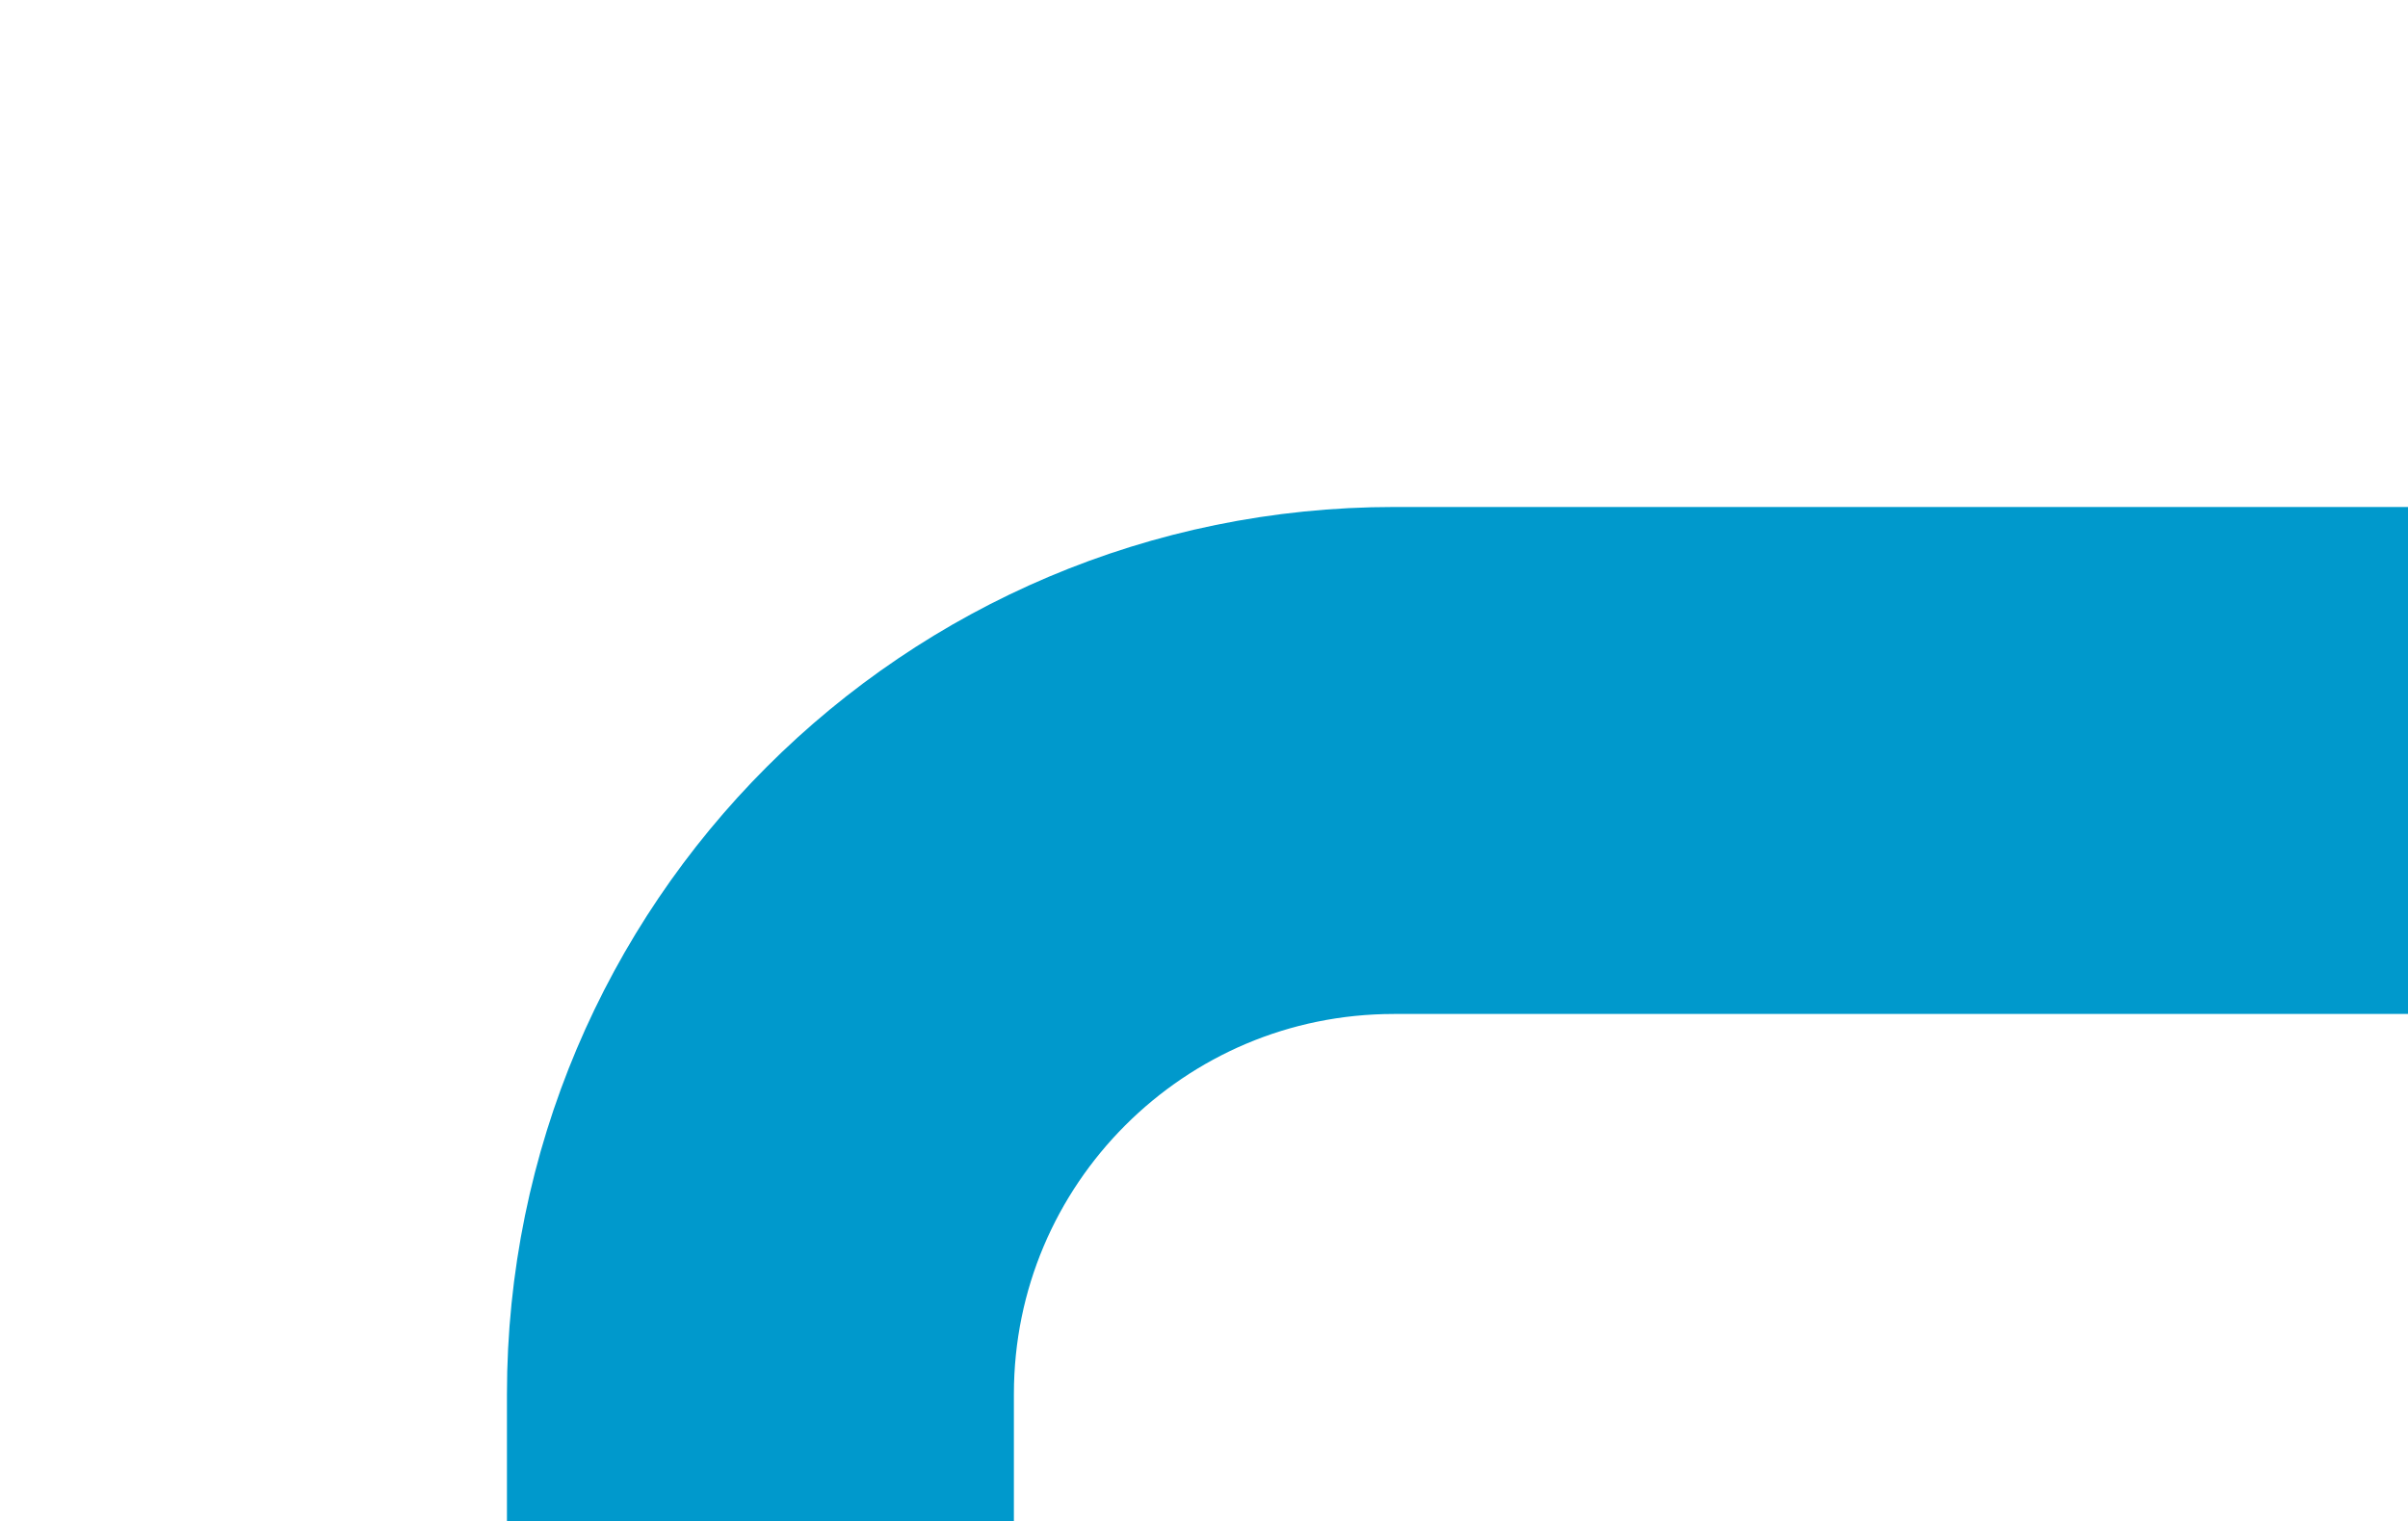
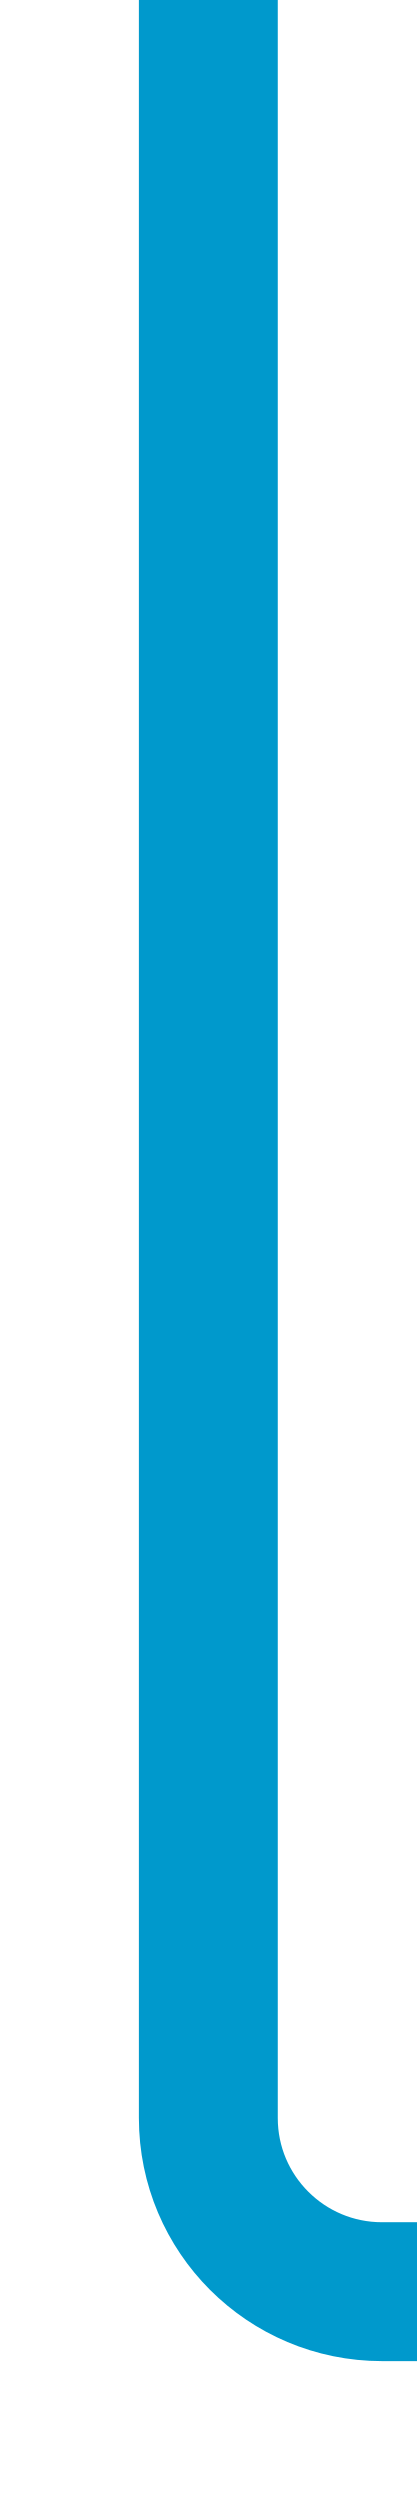
- <svg xmlns="http://www.w3.org/2000/svg" version="1.1" width="19px" height="12px" preserveAspectRatio="xMinYMid meet" viewBox="384 1798  19 10">
-   <path d="M 403 1803  L 395 1803  A 5 5 0 0 0 390 1808 L 390 1914  A 5 5 0 0 0 395 1919 L 646 1919  " stroke-width="4" stroke="#0099cc" fill="none" />
-   <path d="M 634.2 1931  L 649 1919  L 634.2 1907  L 640.4 1919  L 634.2 1931  Z " fill-rule="nonzero" fill="#0099cc" stroke="none" />
+ <svg xmlns="http://www.w3.org/2000/svg" version="1.1" width="12px" height="72px" preserveAspectRatio="xMidYMin meet" viewBox="263 467  10 72">
+   <path d="M 268 467  L 268 528  A 5 5 0 0 0 273 533 L 551 533  " stroke-width="4" stroke="#0099cc" fill="none" />
+   <path d="M 539.2 545  L 554 533  L 539.2 521  L 545.4 533  L 539.2 545  Z " fill-rule="nonzero" fill="#0099cc" stroke="none" />
</svg>
